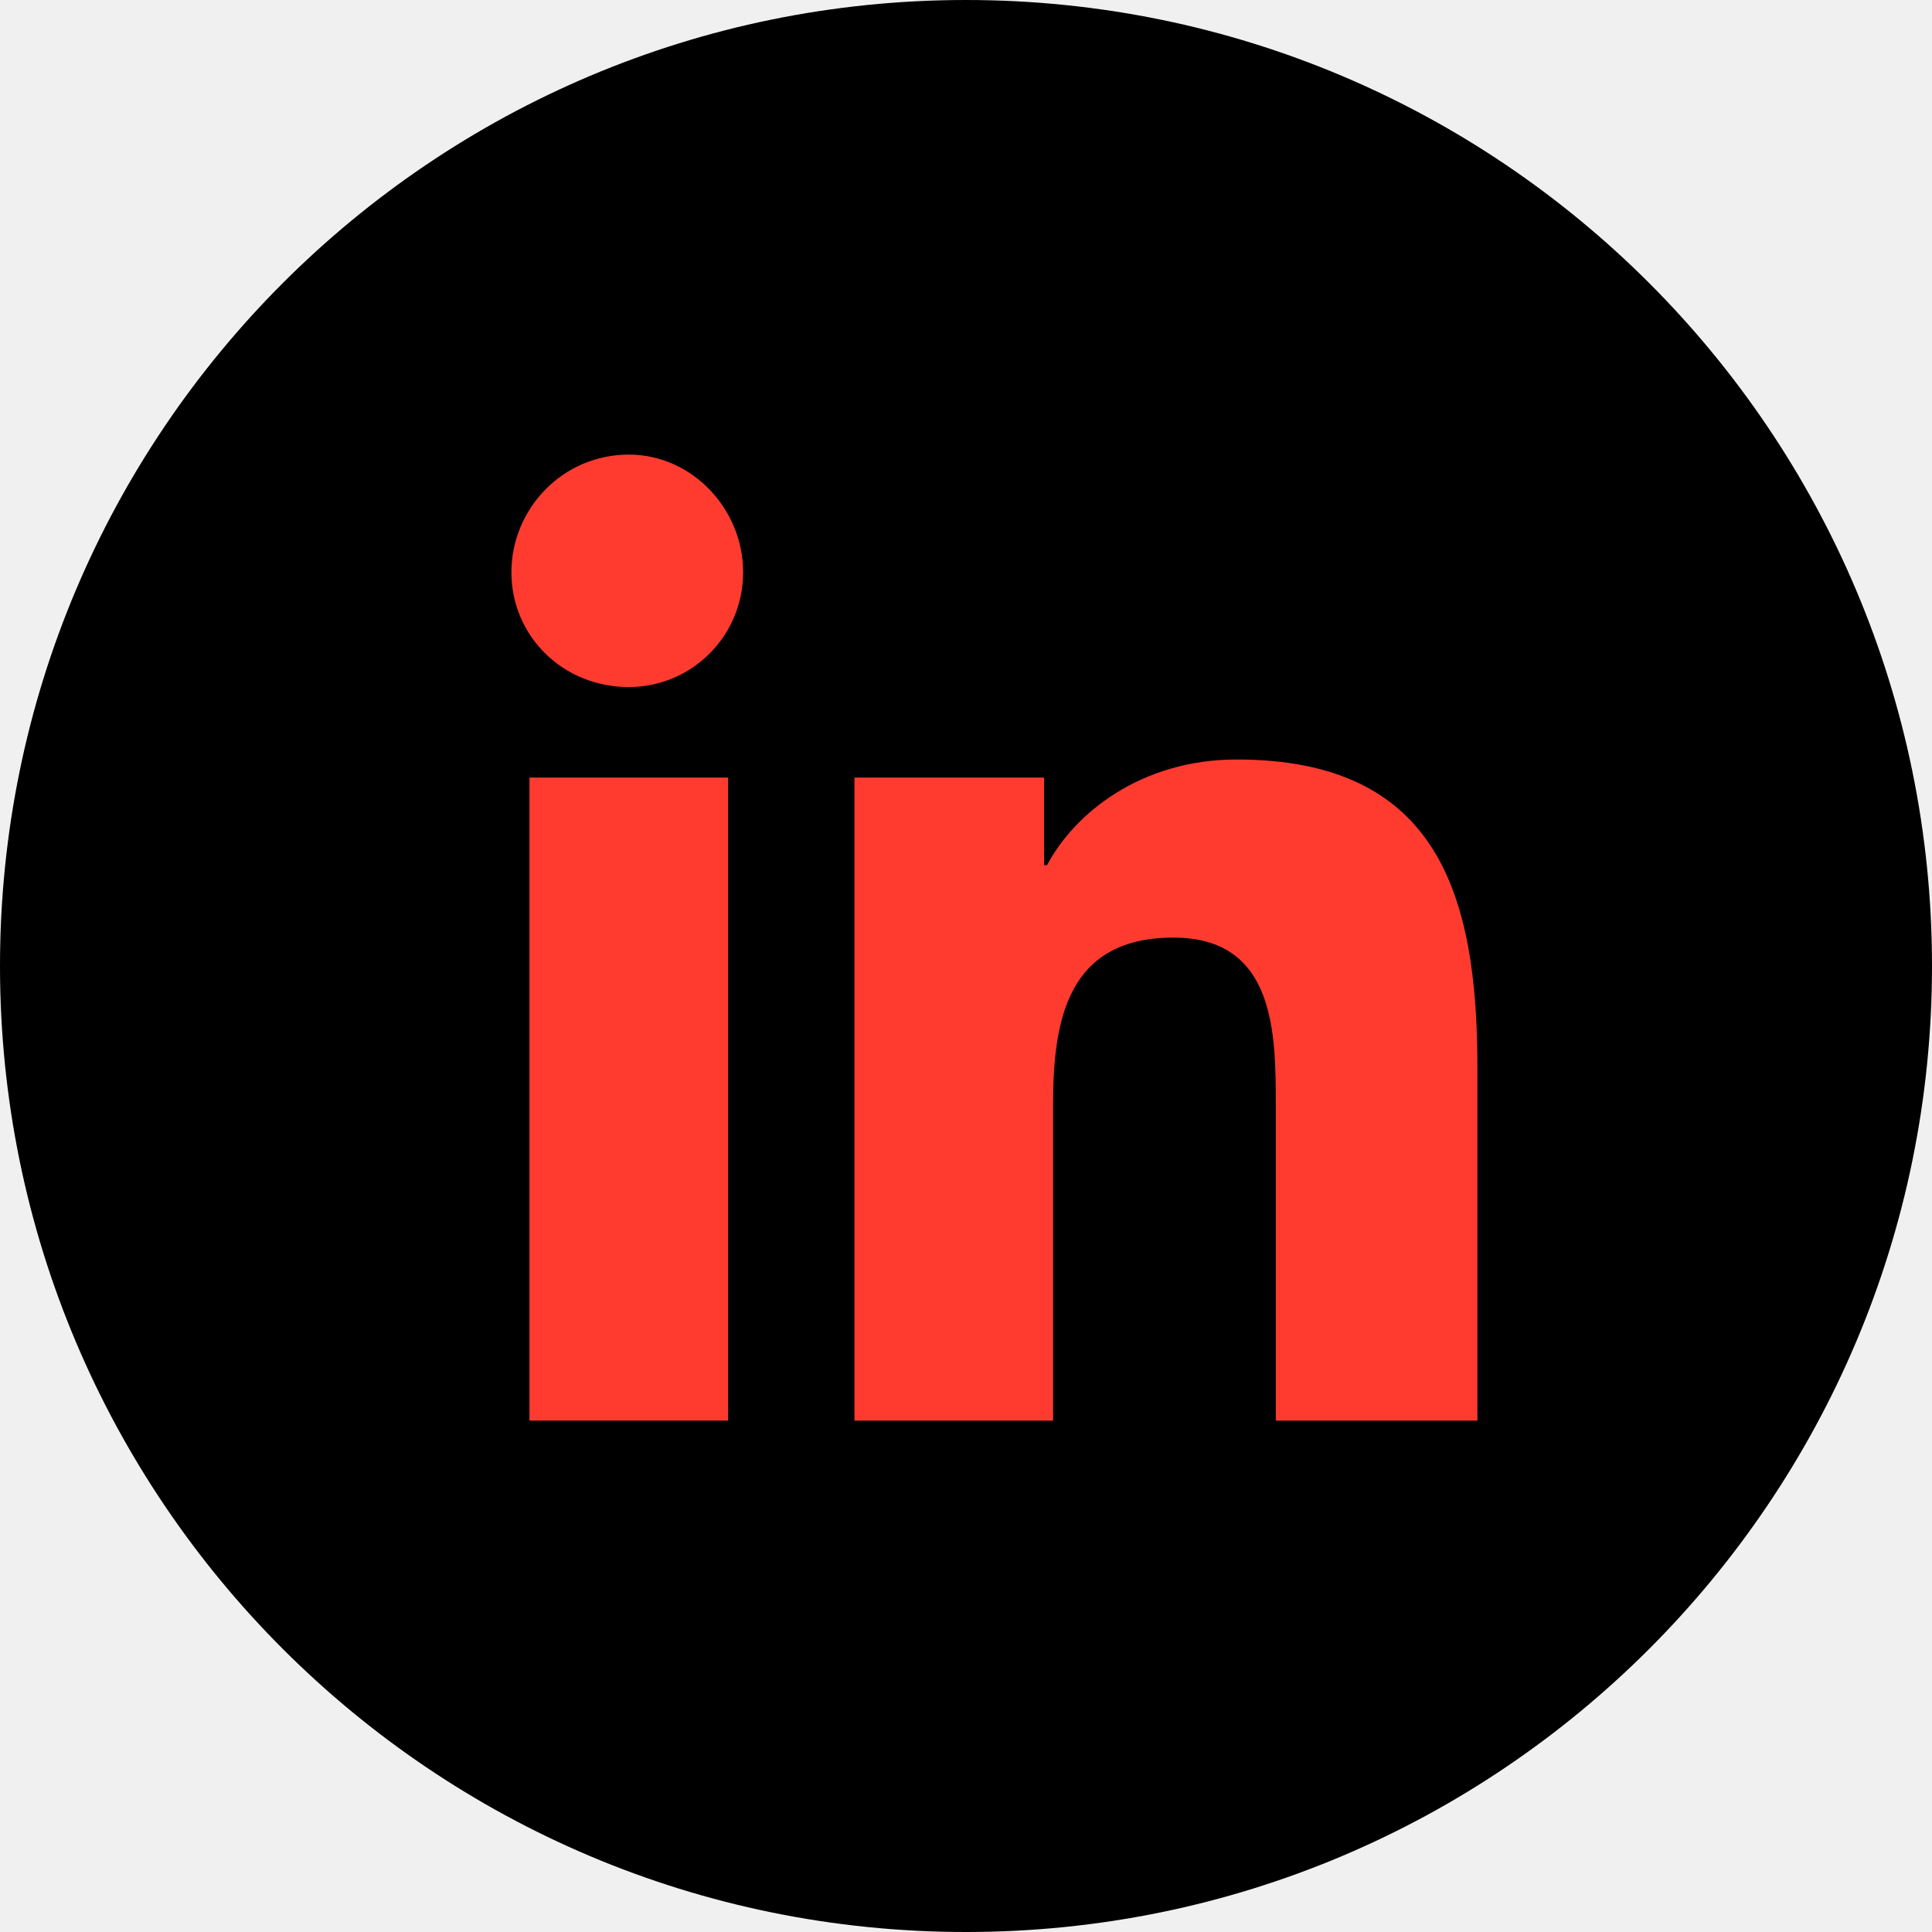
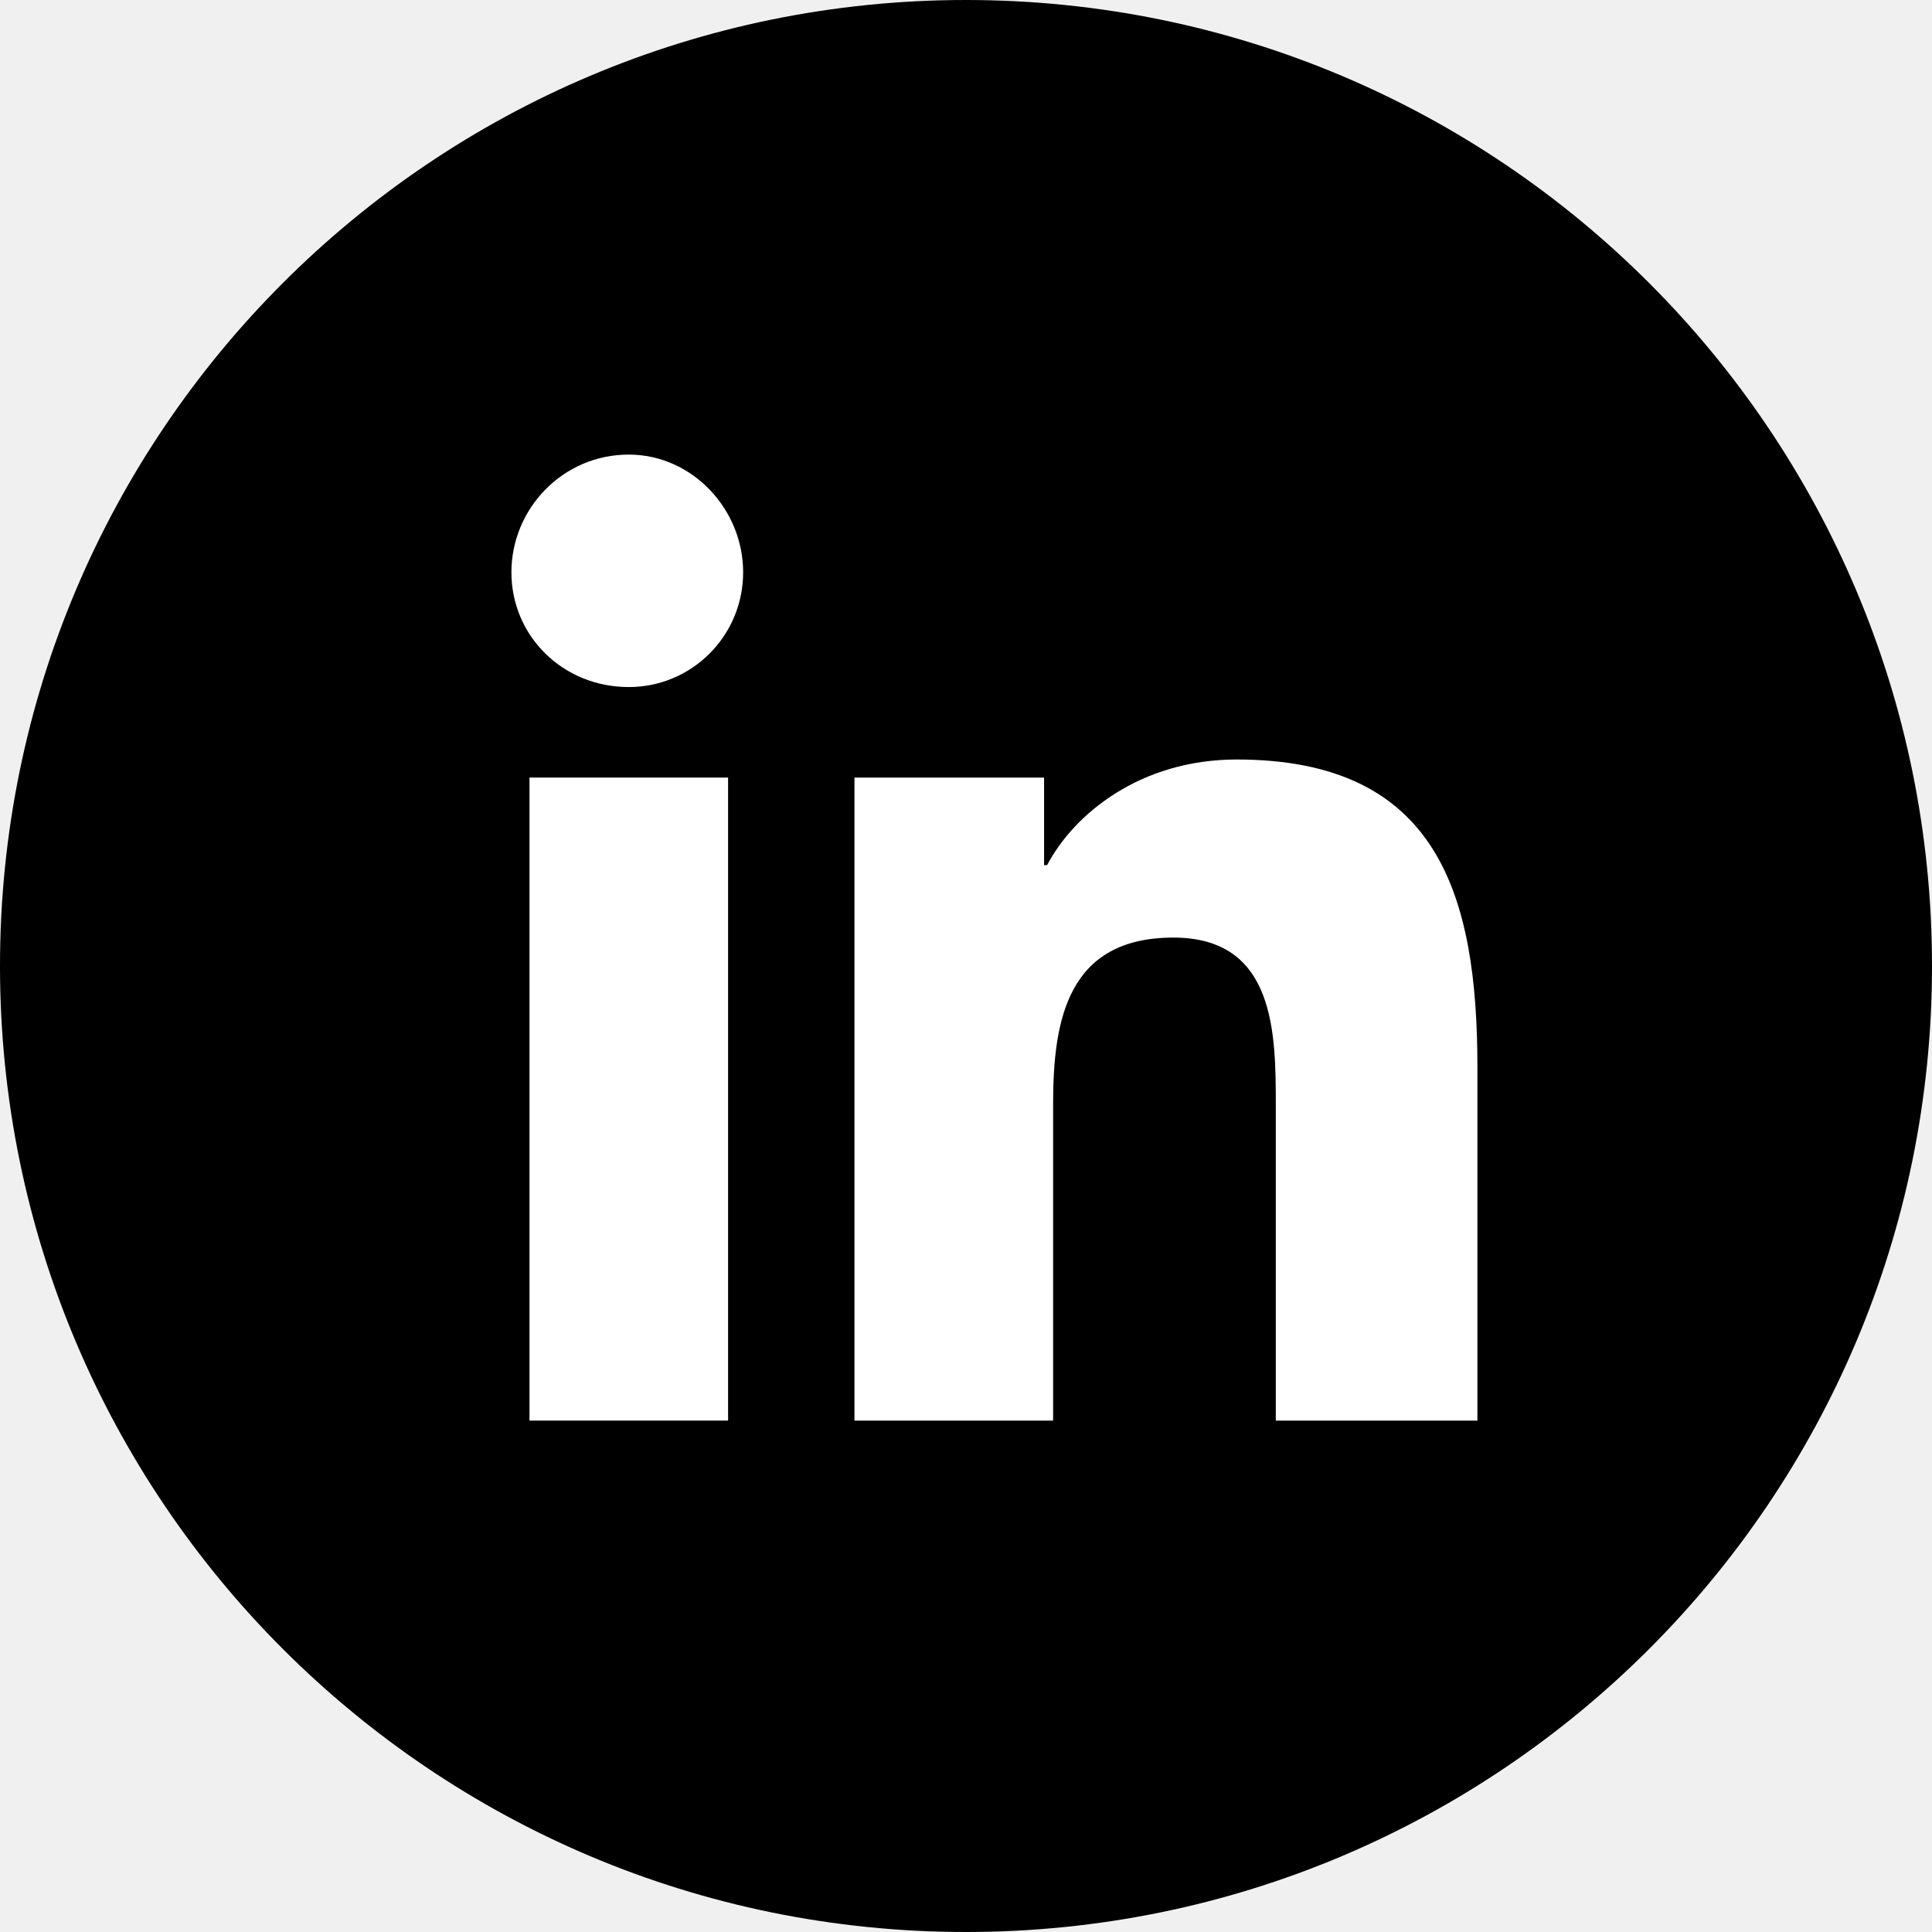
<svg xmlns="http://www.w3.org/2000/svg" width="34" height="34" viewBox="0 0 34 34" fill="none">
  <circle cx="17" cy="17" r="17" fill="black" />
-   <path d="M9.318 25H12.813V13.684H9.318V25Z" fill="#FF3B30" />
-   <path d="M9 10.072C9 11.188 9.9 12.091 11.065 12.091C12.178 12.091 13.078 11.188 13.078 10.072C13.078 8.956 12.178 8 11.065 8C9.9 8 9 8.956 9 10.072Z" fill="#FF3B30" />
-   <path d="M22.452 25H26V18.784C26 15.756 25.311 13.366 21.763 13.366C20.069 13.366 18.903 14.322 18.427 15.225H18.374V13.684H15.037V25H18.533V19.422C18.533 17.934 18.797 16.5 20.651 16.5C22.452 16.5 22.452 18.2 22.452 19.475V25Z" fill="#FF3B30" />
+   <path d="M9.318 25H12.813V13.684H9.318V25Z" fill="#ffffff" />
+   <path d="M9 10.072C9 11.188 9.9 12.091 11.065 12.091C12.178 12.091 13.078 11.188 13.078 10.072C13.078 8.956 12.178 8 11.065 8C9.9 8 9 8.956 9 10.072Z" fill="#ffffff" />
+   <path d="M22.452 25H26V18.784C26 15.756 25.311 13.366 21.763 13.366C20.069 13.366 18.903 14.322 18.427 15.225H18.374V13.684H15.037V25H18.533V19.422C18.533 17.934 18.797 16.5 20.651 16.5C22.452 16.5 22.452 18.2 22.452 19.475V25Z" fill="#ffffff" />
</svg>
